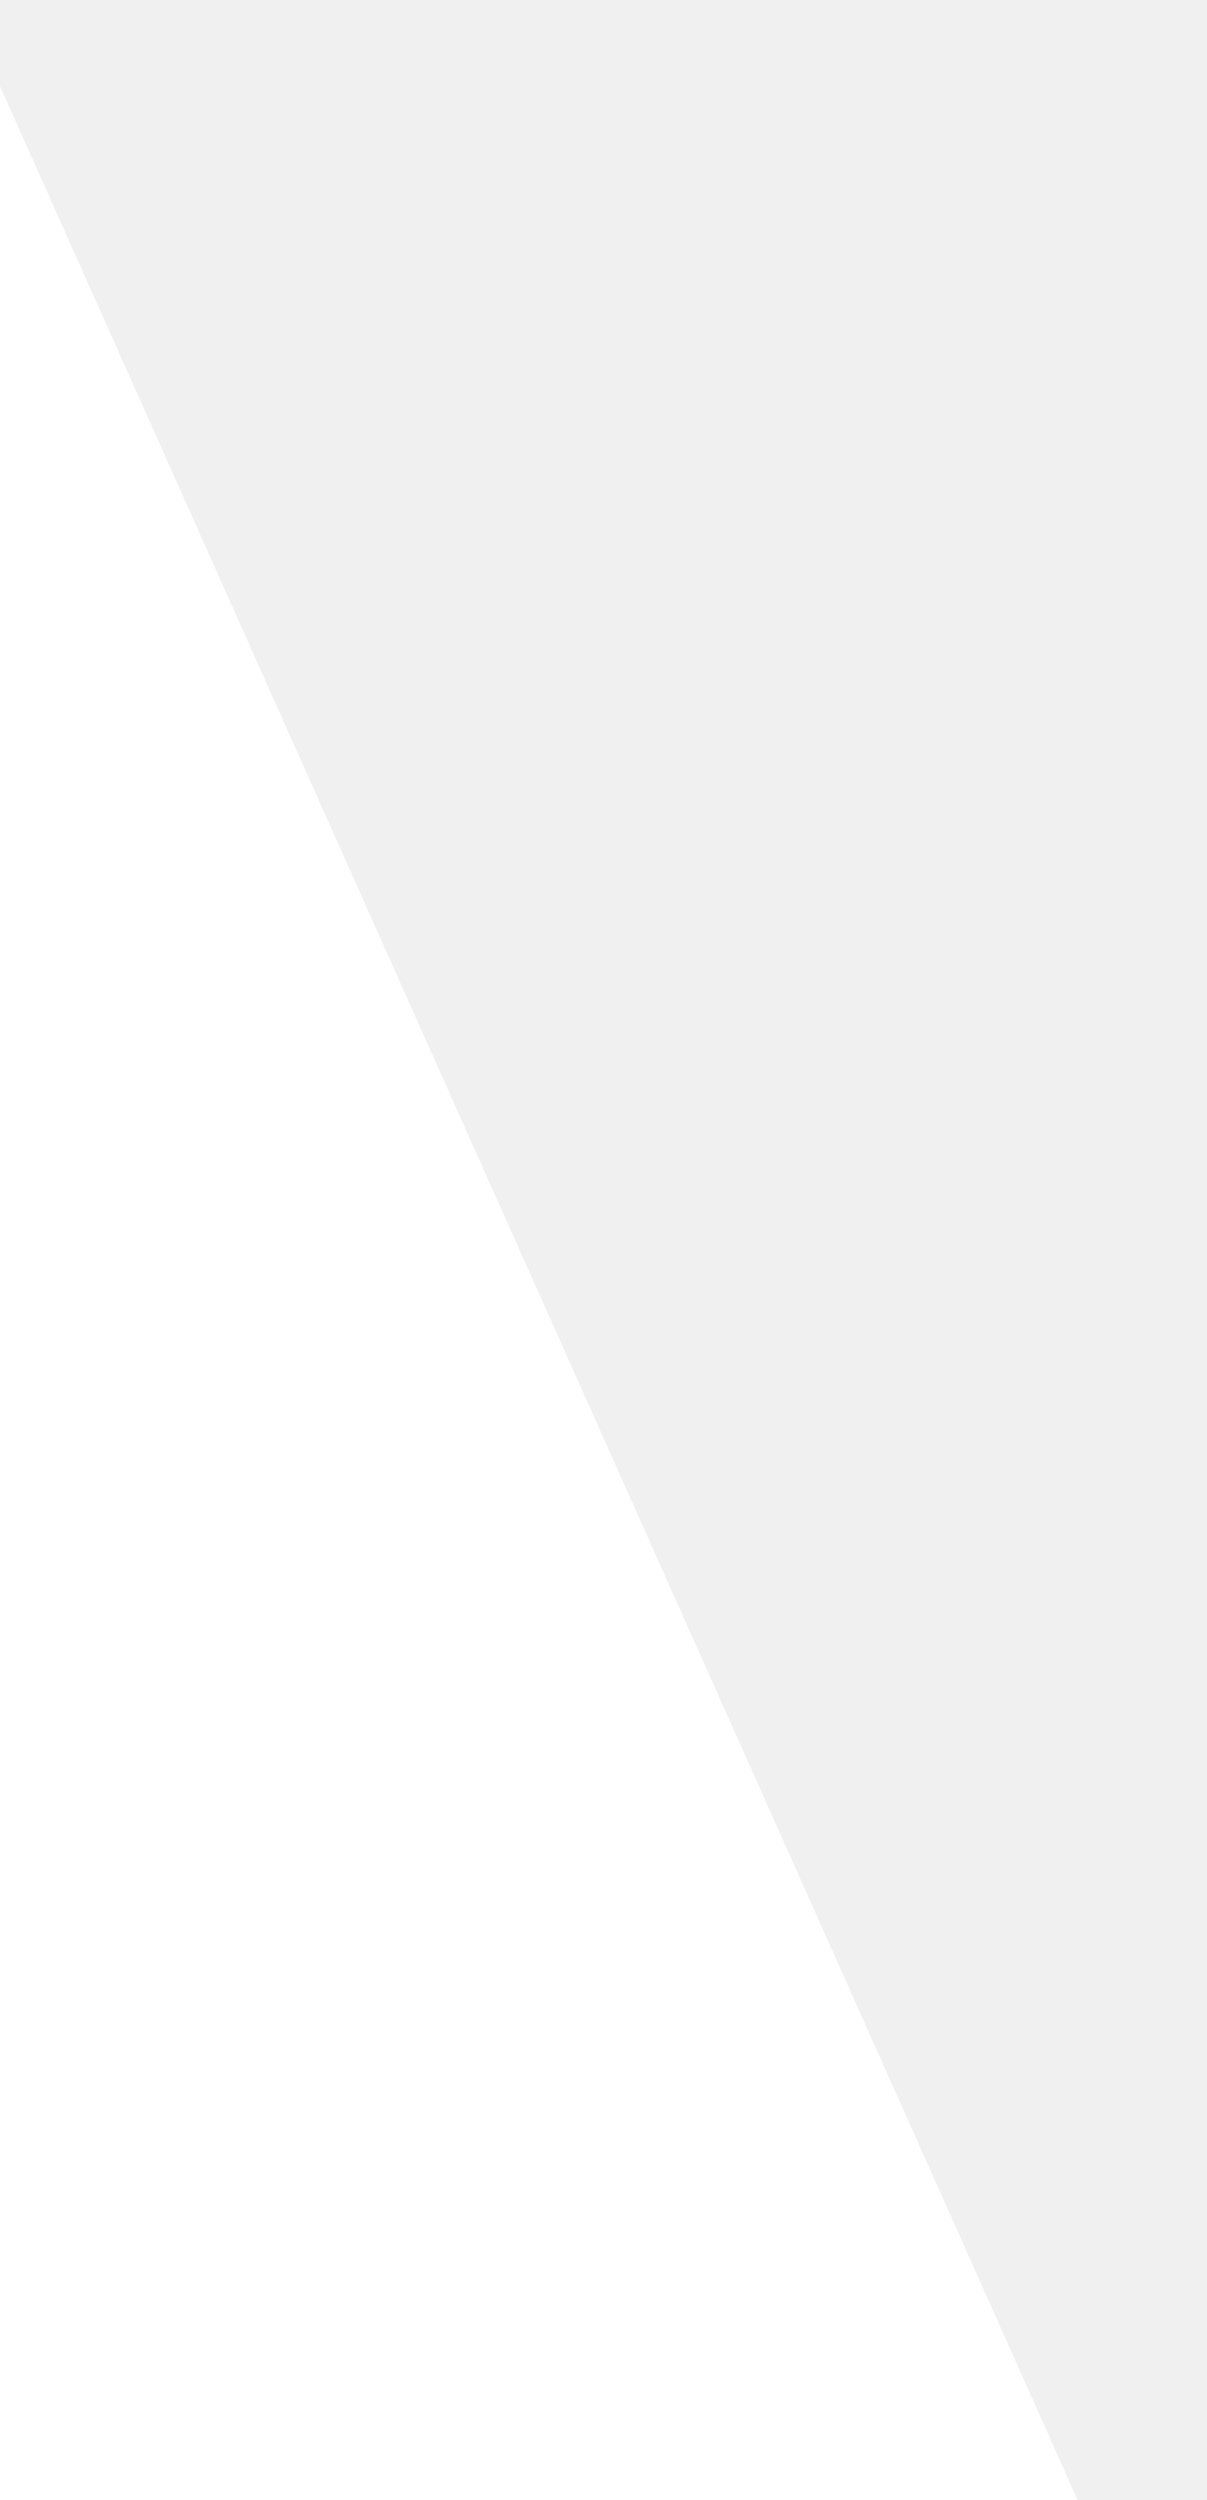
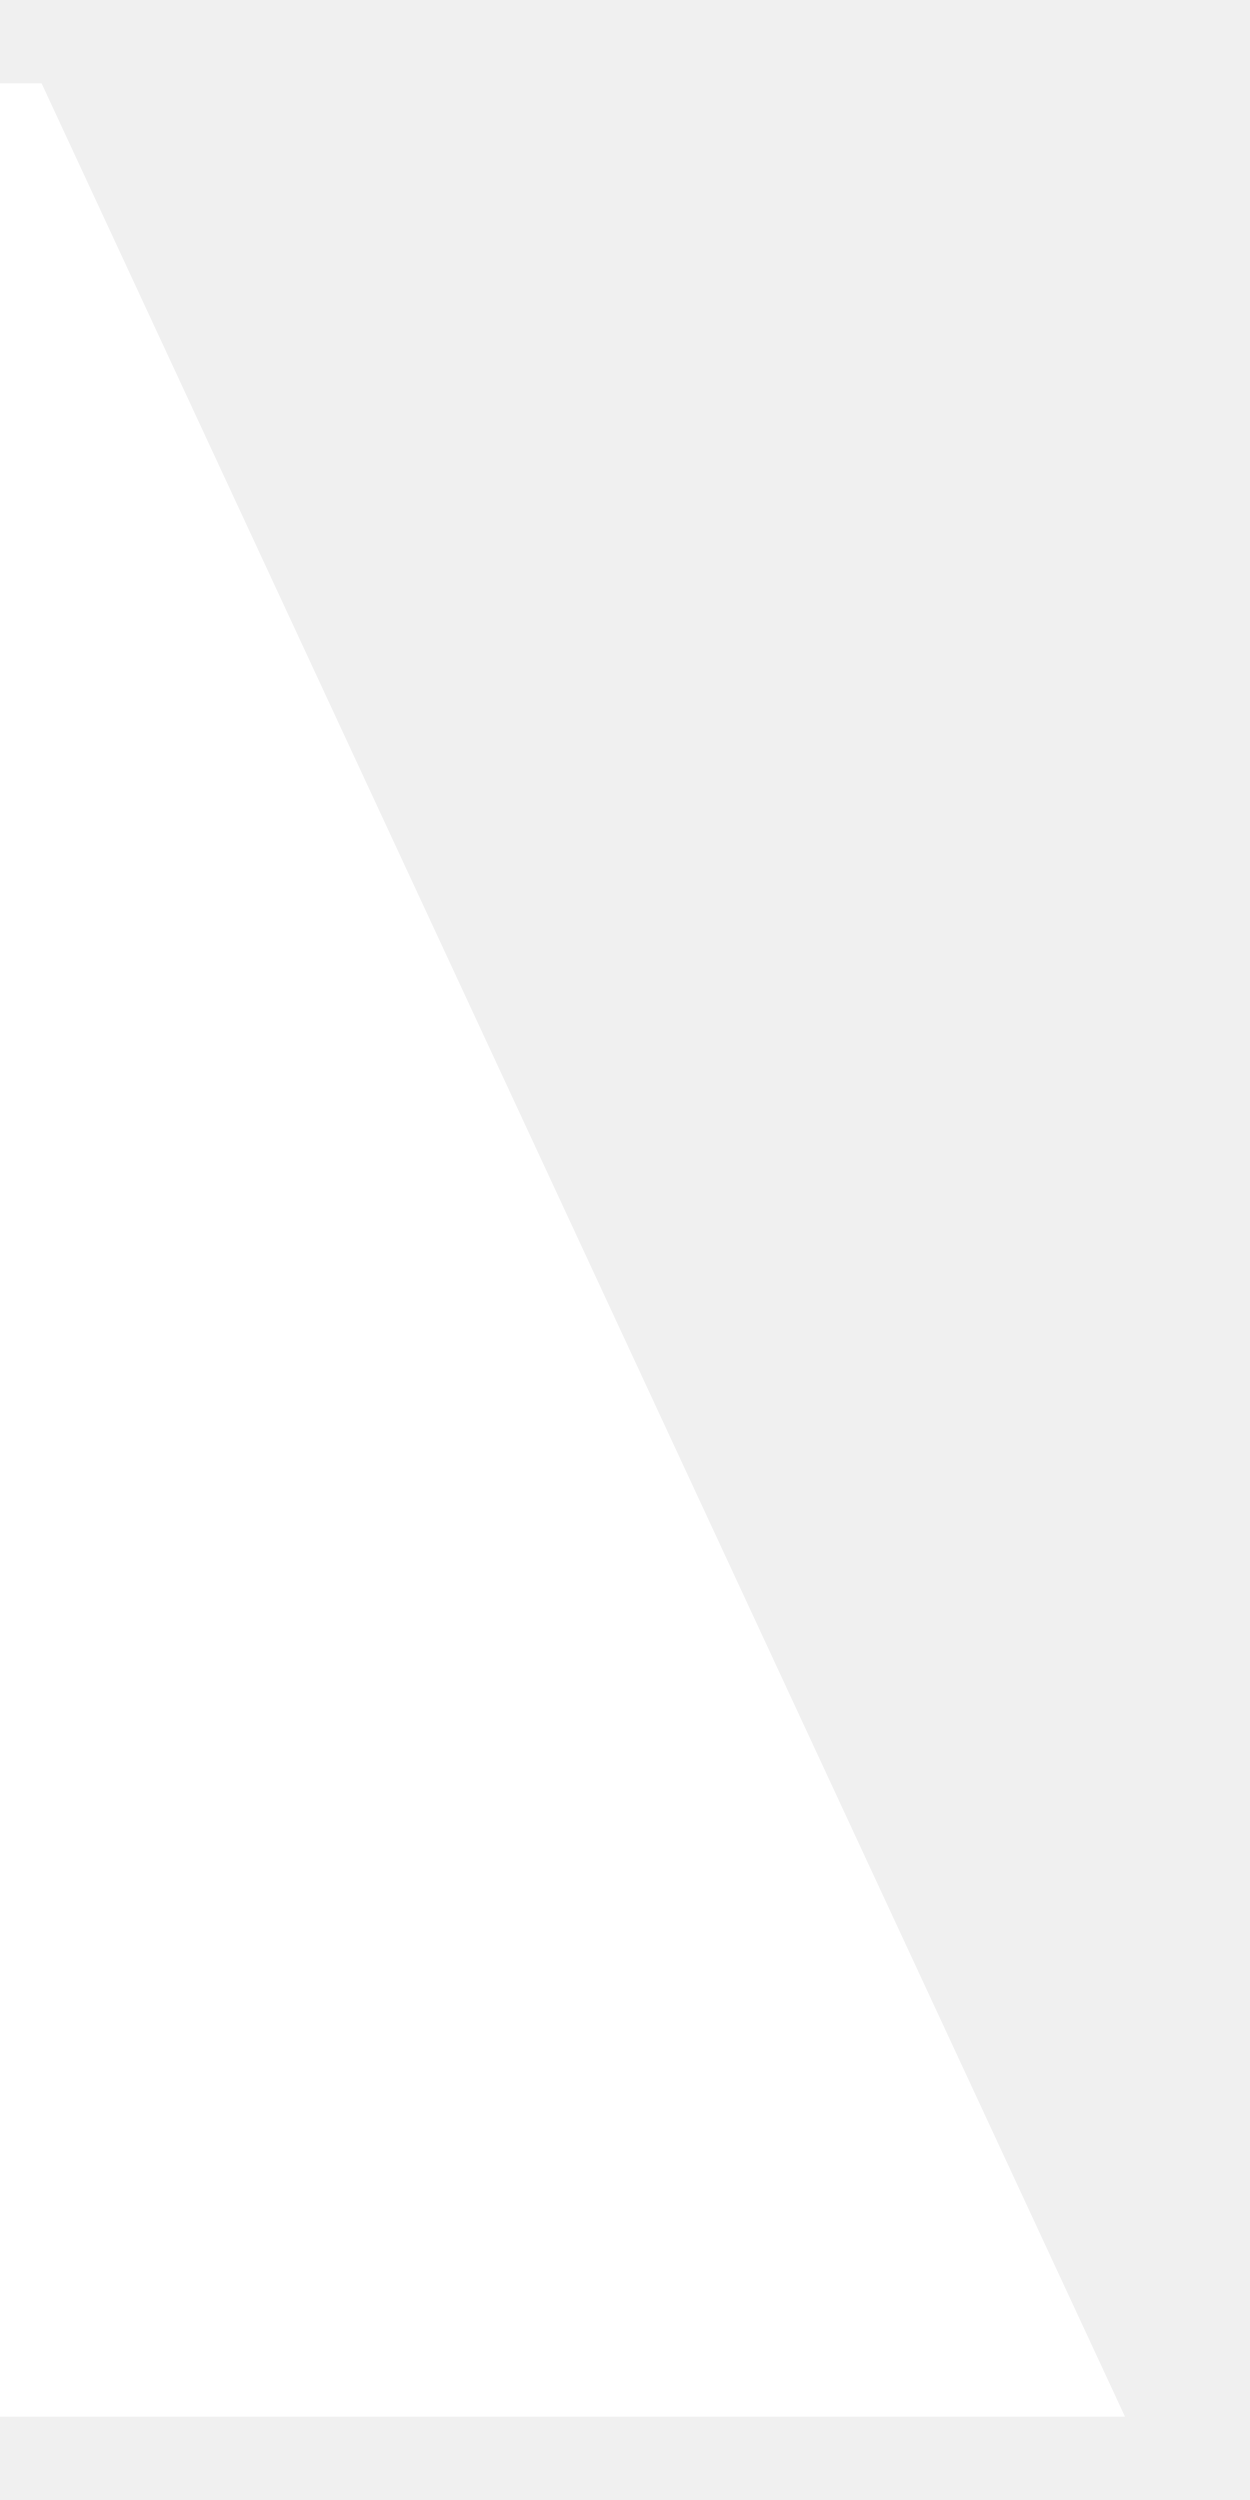
- <svg xmlns="http://www.w3.org/2000/svg" width="14" height="29" viewBox="0 0 14 29" fill="none">
-   <mask id="mask0_566_84" style="mask-type:alpha" maskUnits="userSpaceOnUse" x="0" y="0" width="14" height="29">
-     <path d="M14 0H0V29H14V0Z" fill="white" />
+ <svg xmlns="http://www.w3.org/2000/svg" width="15" height="30" viewBox="0 0 15 30" fill="none">
+   <mask id="mask0_577_33" style="mask-type:alpha" maskUnits="userSpaceOnUse" x="0" y="0" width="15" height="30">
+     <rect width="15" height="30" fill="#D9D9D9" />
  </mask>
-   <g mask="url(#mask0_566_84)">
-     <path d="M0 1L12.5 29H0V1Z" fill="white" />
+   <g mask="url(#mask0_577_33)">
+     <path d="M0 29V1H0.499L13.5 29H0Z" fill="white" />
  </g>
</svg>
